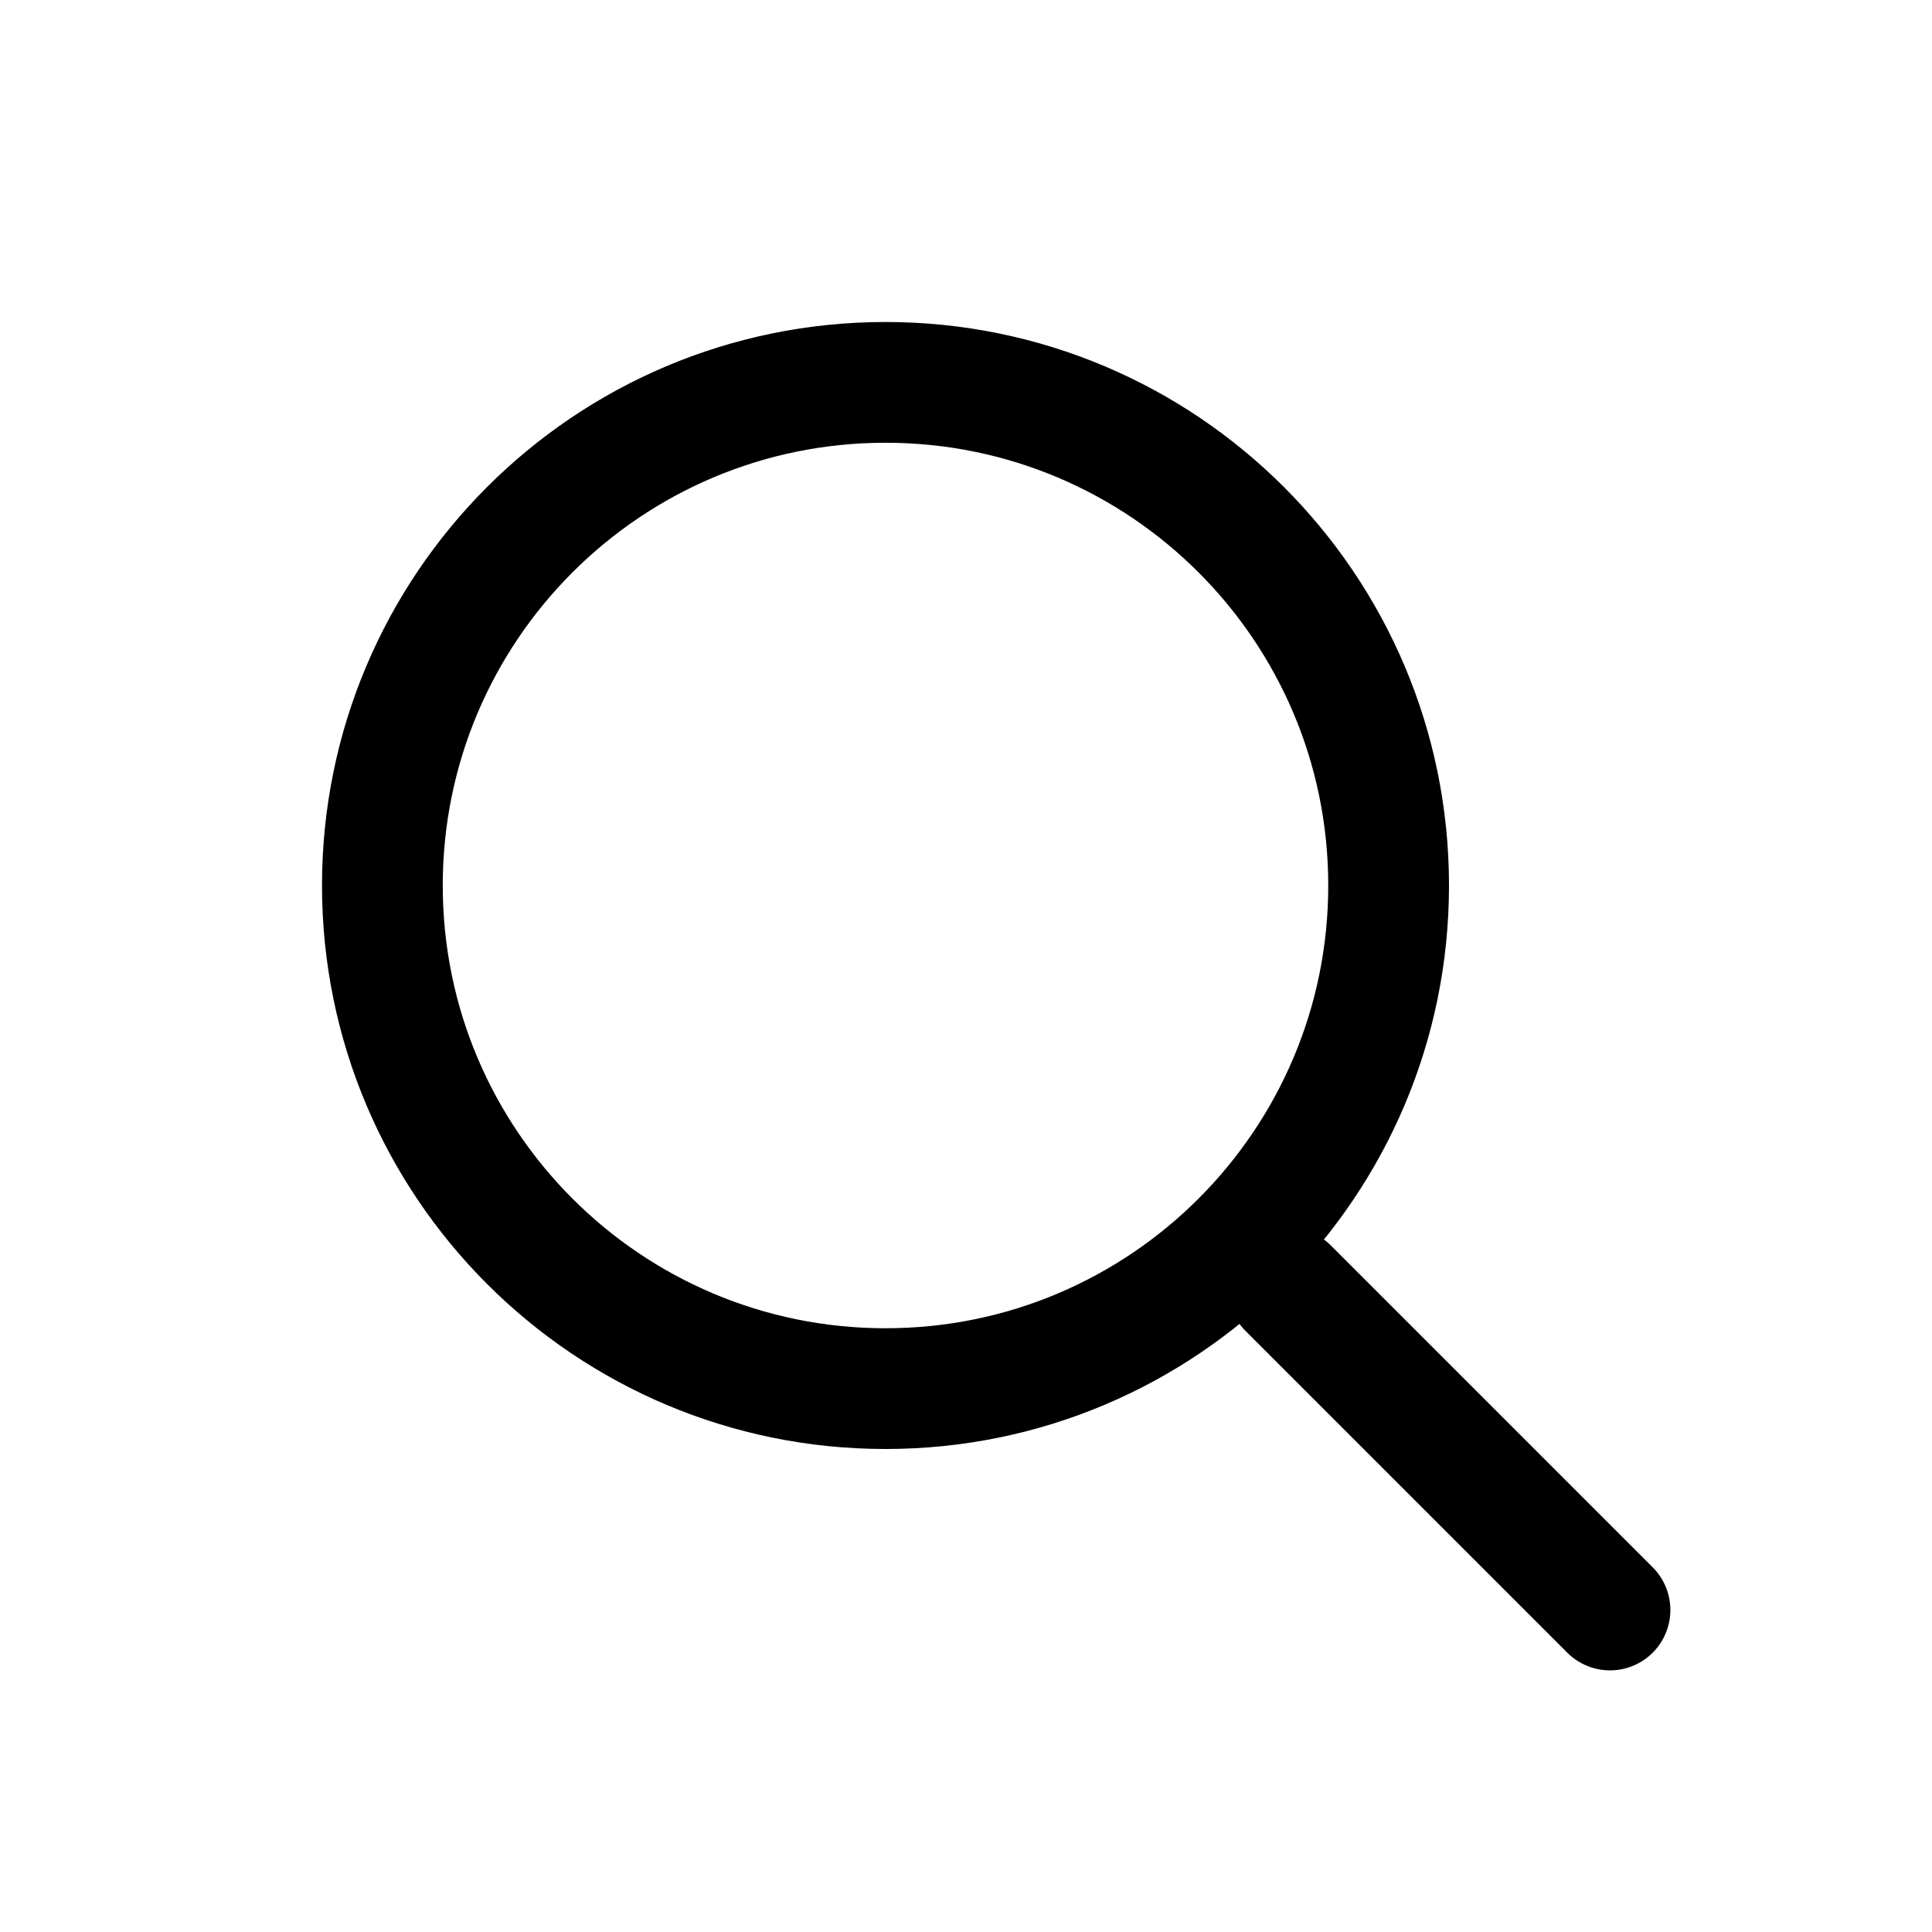
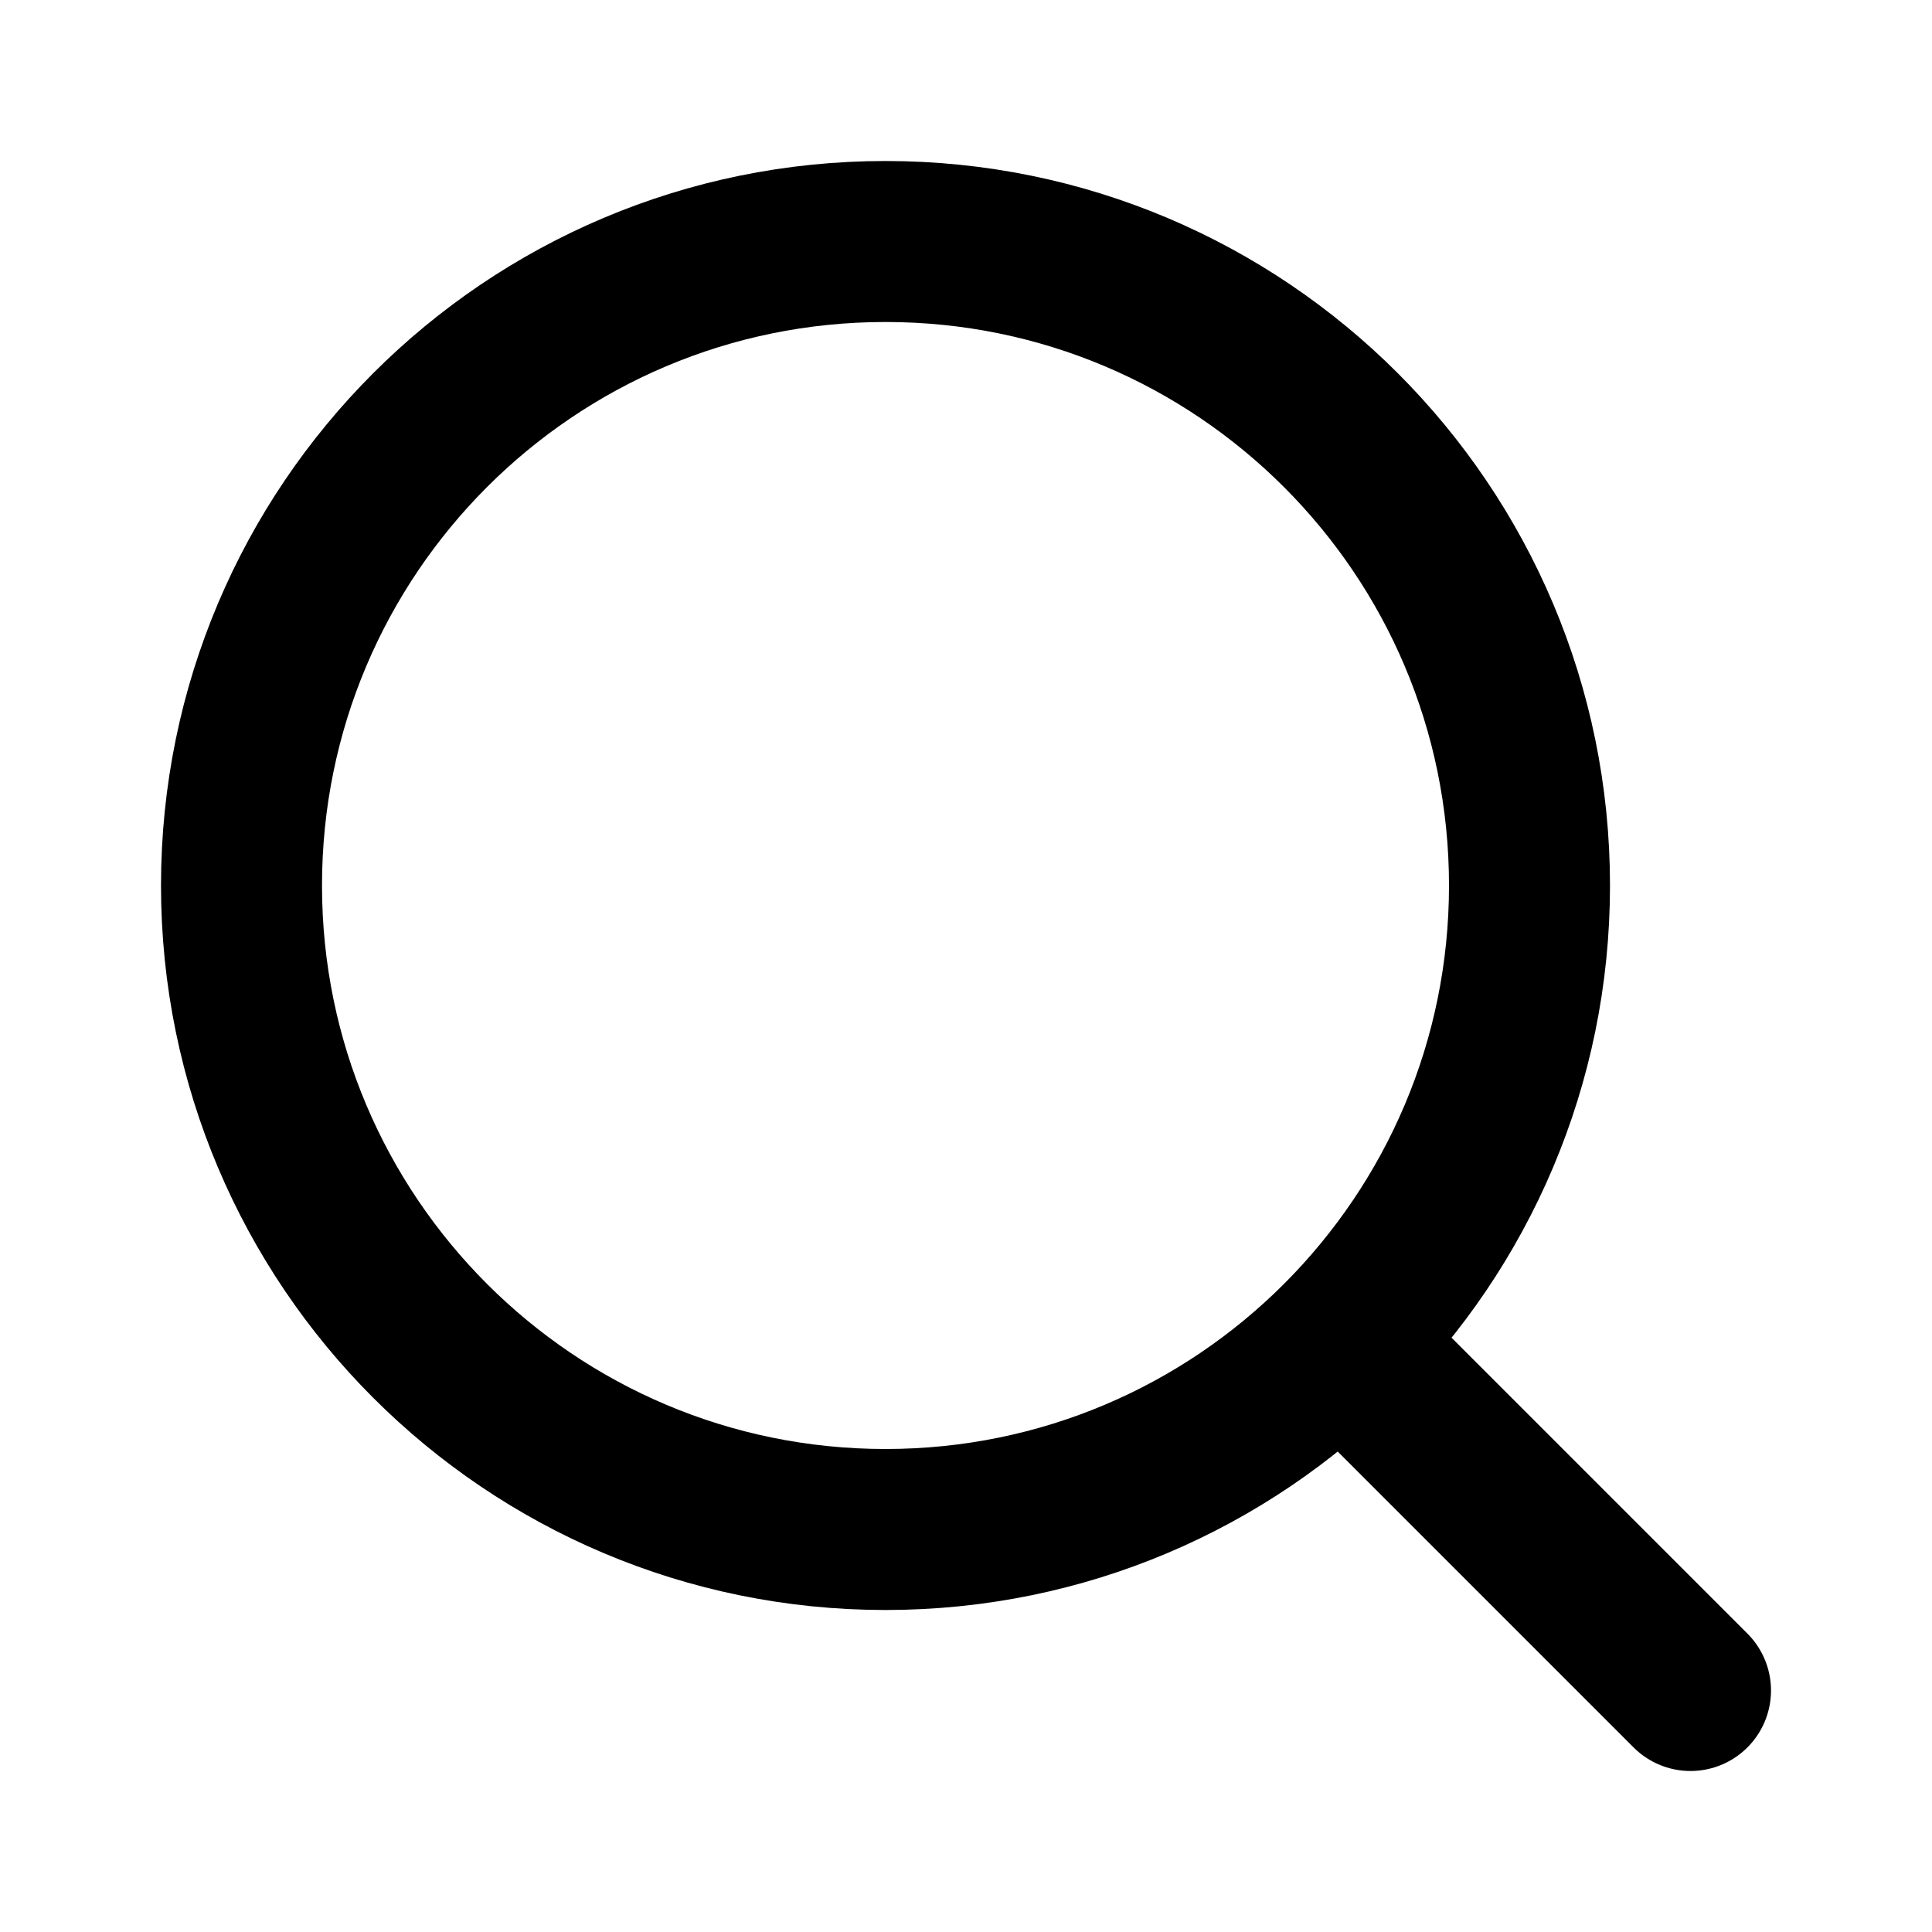
<svg xmlns="http://www.w3.org/2000/svg" width="1em" height="1em" viewBox="0 0 24 24">
-   <g fill="none" stroke="currentColor" stroke-linecap="round" stroke-linejoin="round" stroke-width="1.5">
-     <circle cx="11" cy="11" r="6.25" />
-     <path d="m16 16 4 4" />
+   <path d="M0 0h24v24H0z" fill="none" />
+   <g fill="none" stroke="currentColor" stroke-linecap="round" stroke-linejoin="round" stroke-width="2">
+     <path d="m21 21l-4.34-4.34" />
+     <circle cx="11" cy="11" r="8" />
  </g>
</svg>
